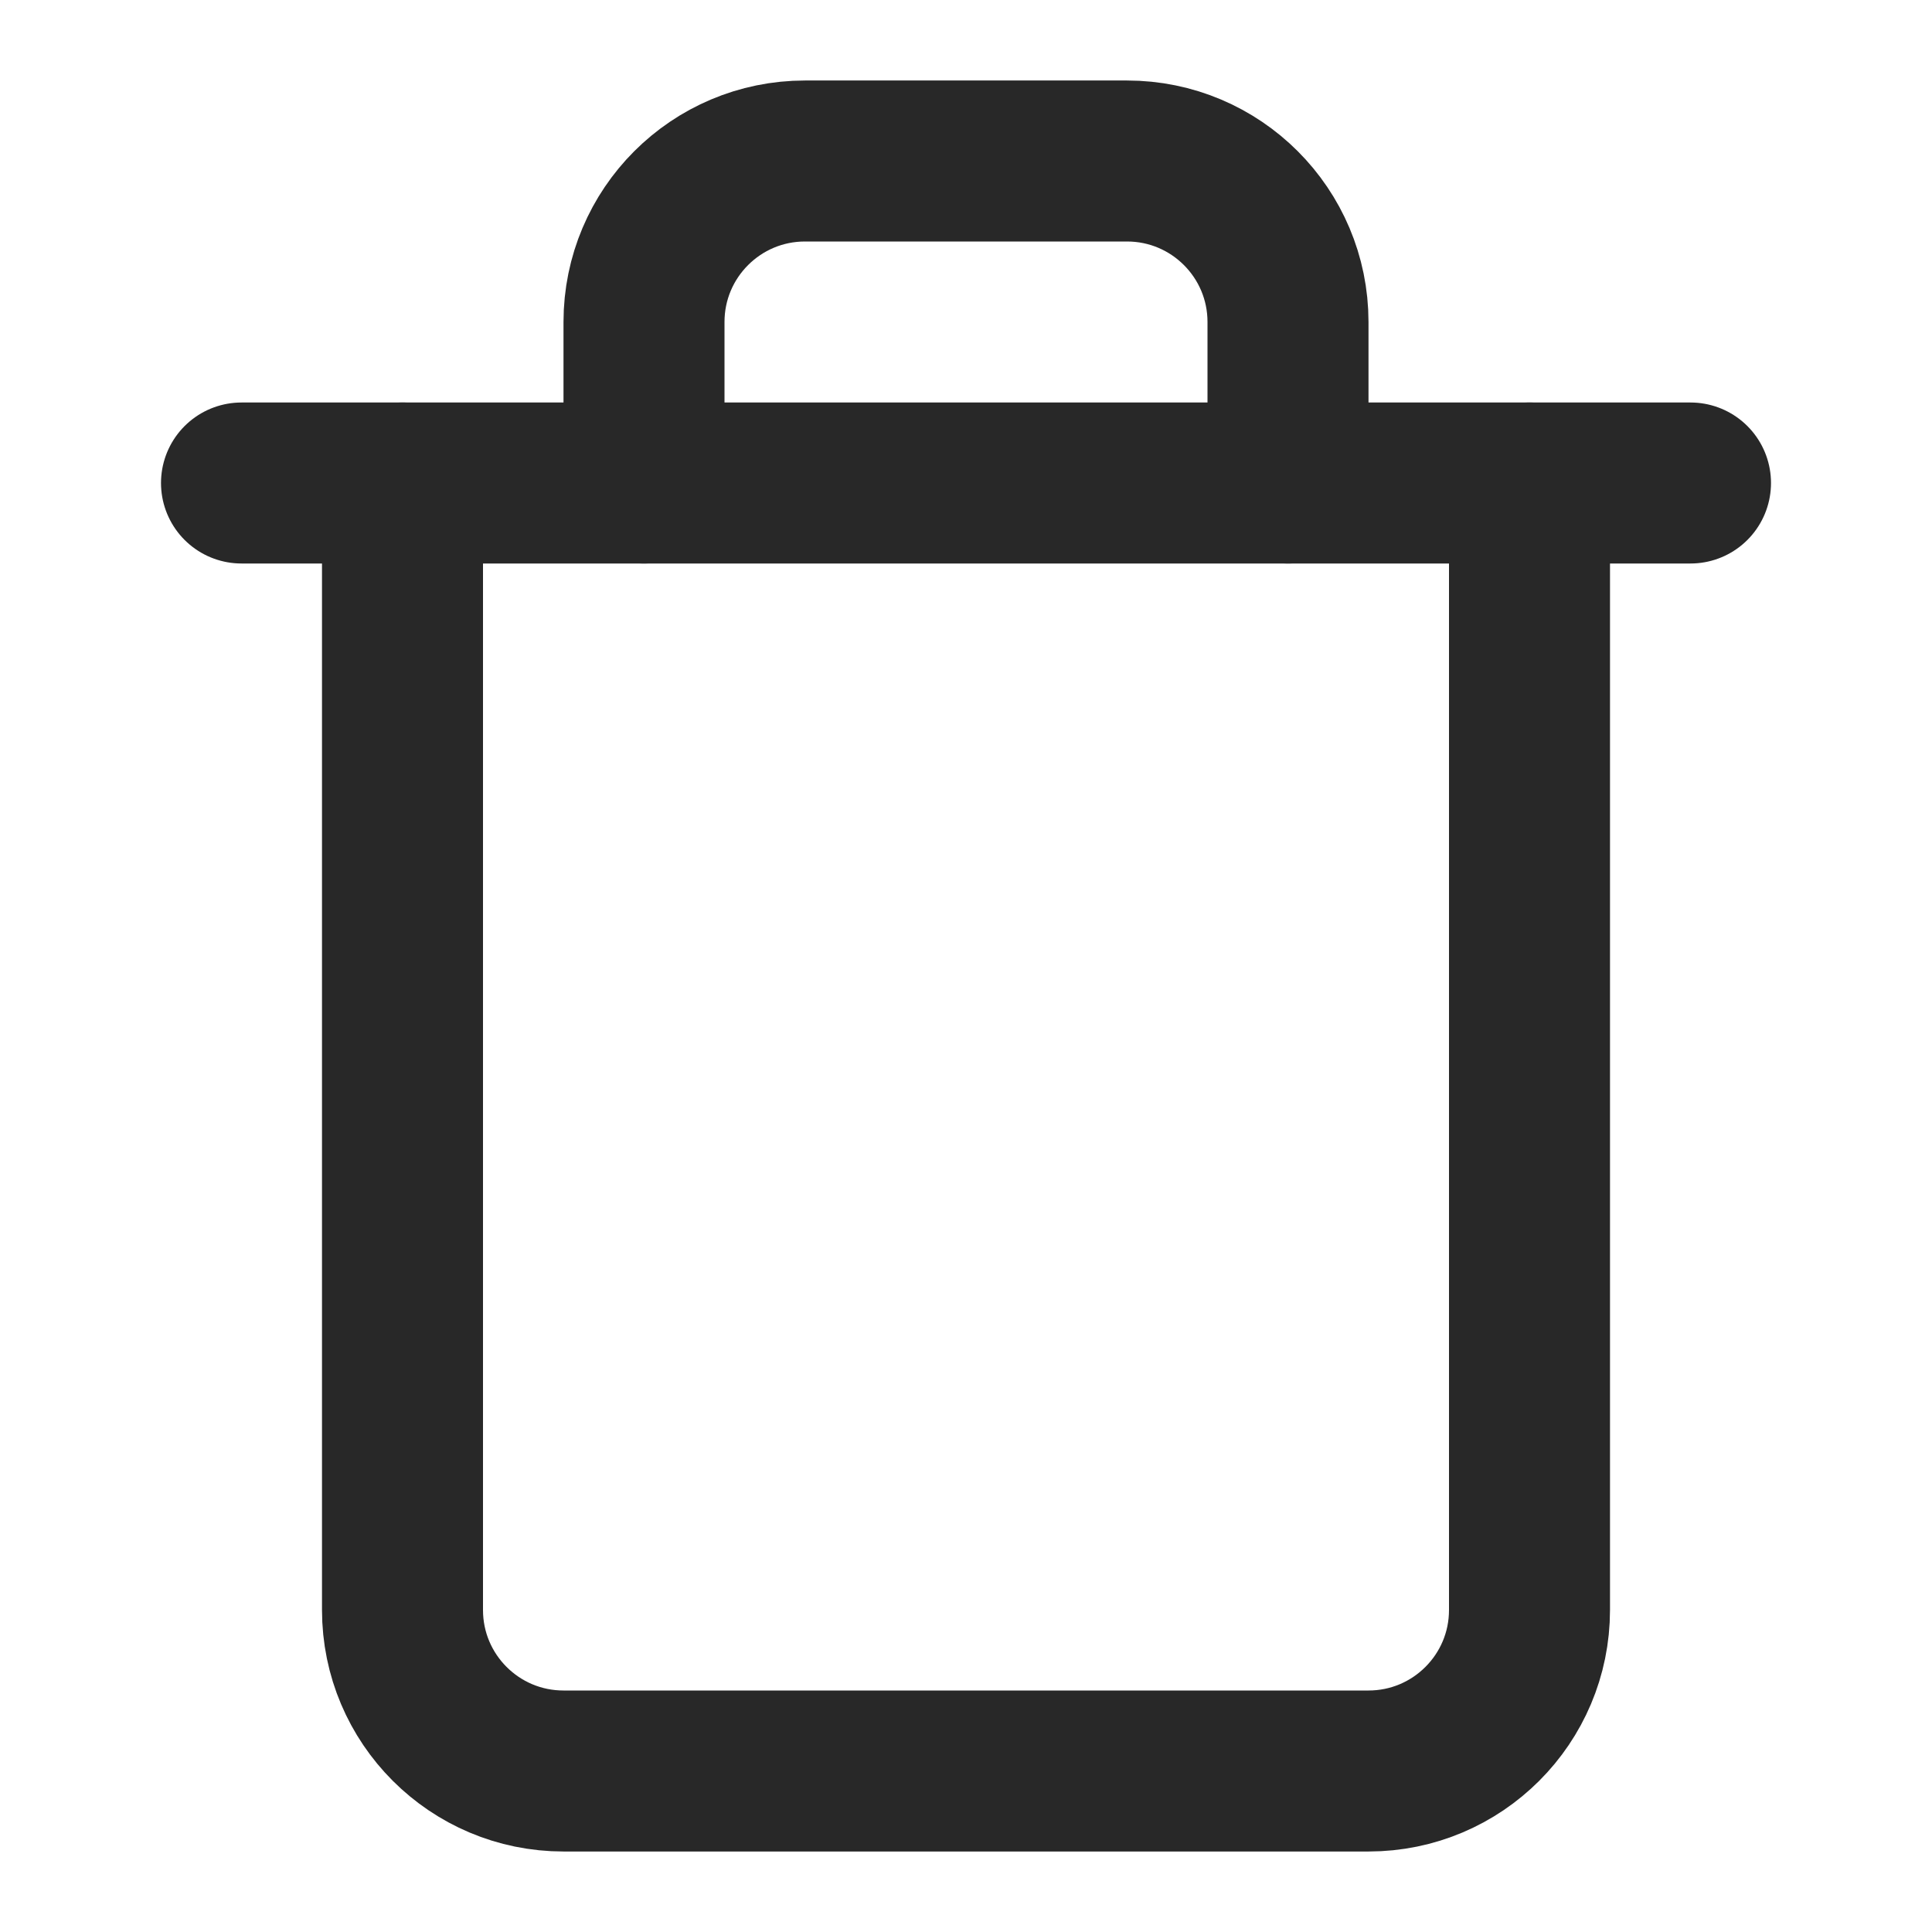
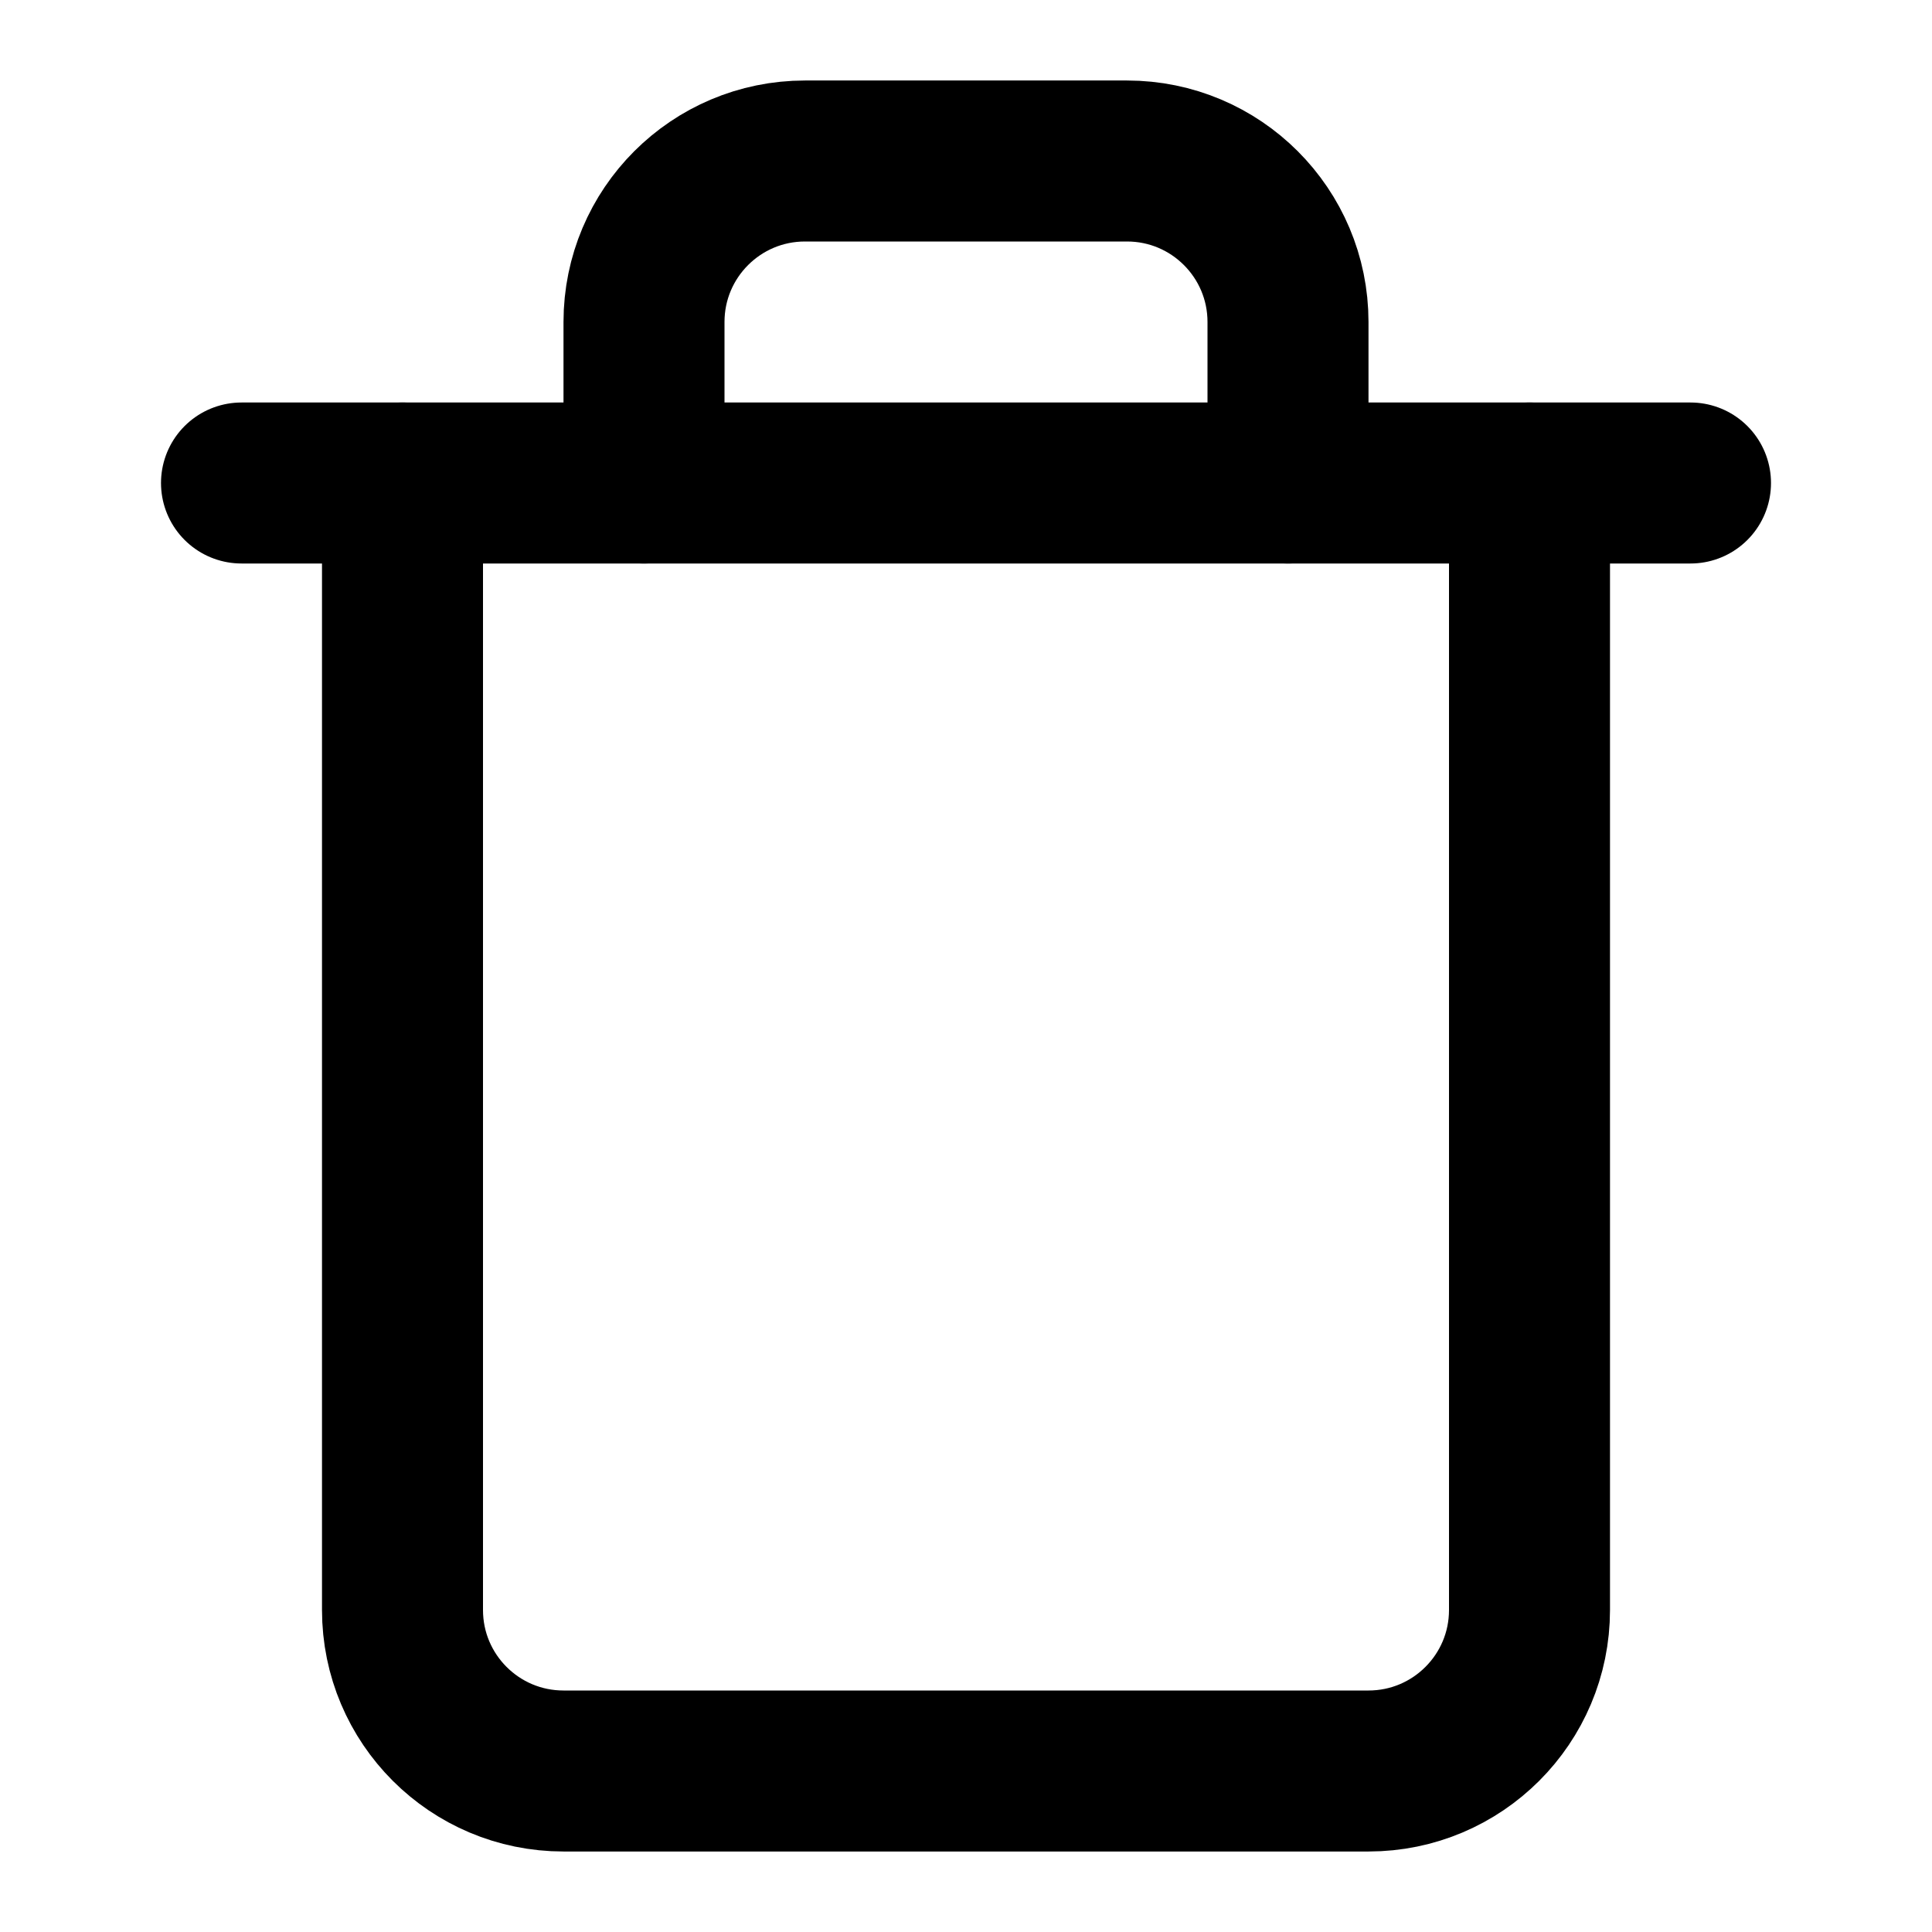
- <svg xmlns="http://www.w3.org/2000/svg" width="24" height="24" viewBox="0 0 24 24" fill="none" stroke="#282828" stroke-width="2" stroke-linecap="round" stroke-linejoin="round" class="feather feather-trash">
+ <svg xmlns="http://www.w3.org/2000/svg" width="24" height="24" viewBox="0 0 24 24" fill="none" stroke="currentColor" stroke-width="2" stroke-linecap="round" stroke-linejoin="round" class="feather feather-trash">
  <polyline points="3 6 5 6 21 6" />
  <path d="M19 6v14a2 2 0 0 1-2 2H7a2 2 0 0 1-2-2V6m3 0V4a2 2 0 0 1 2-2h4a2 2 0 0 1 2 2v2" />
</svg>
